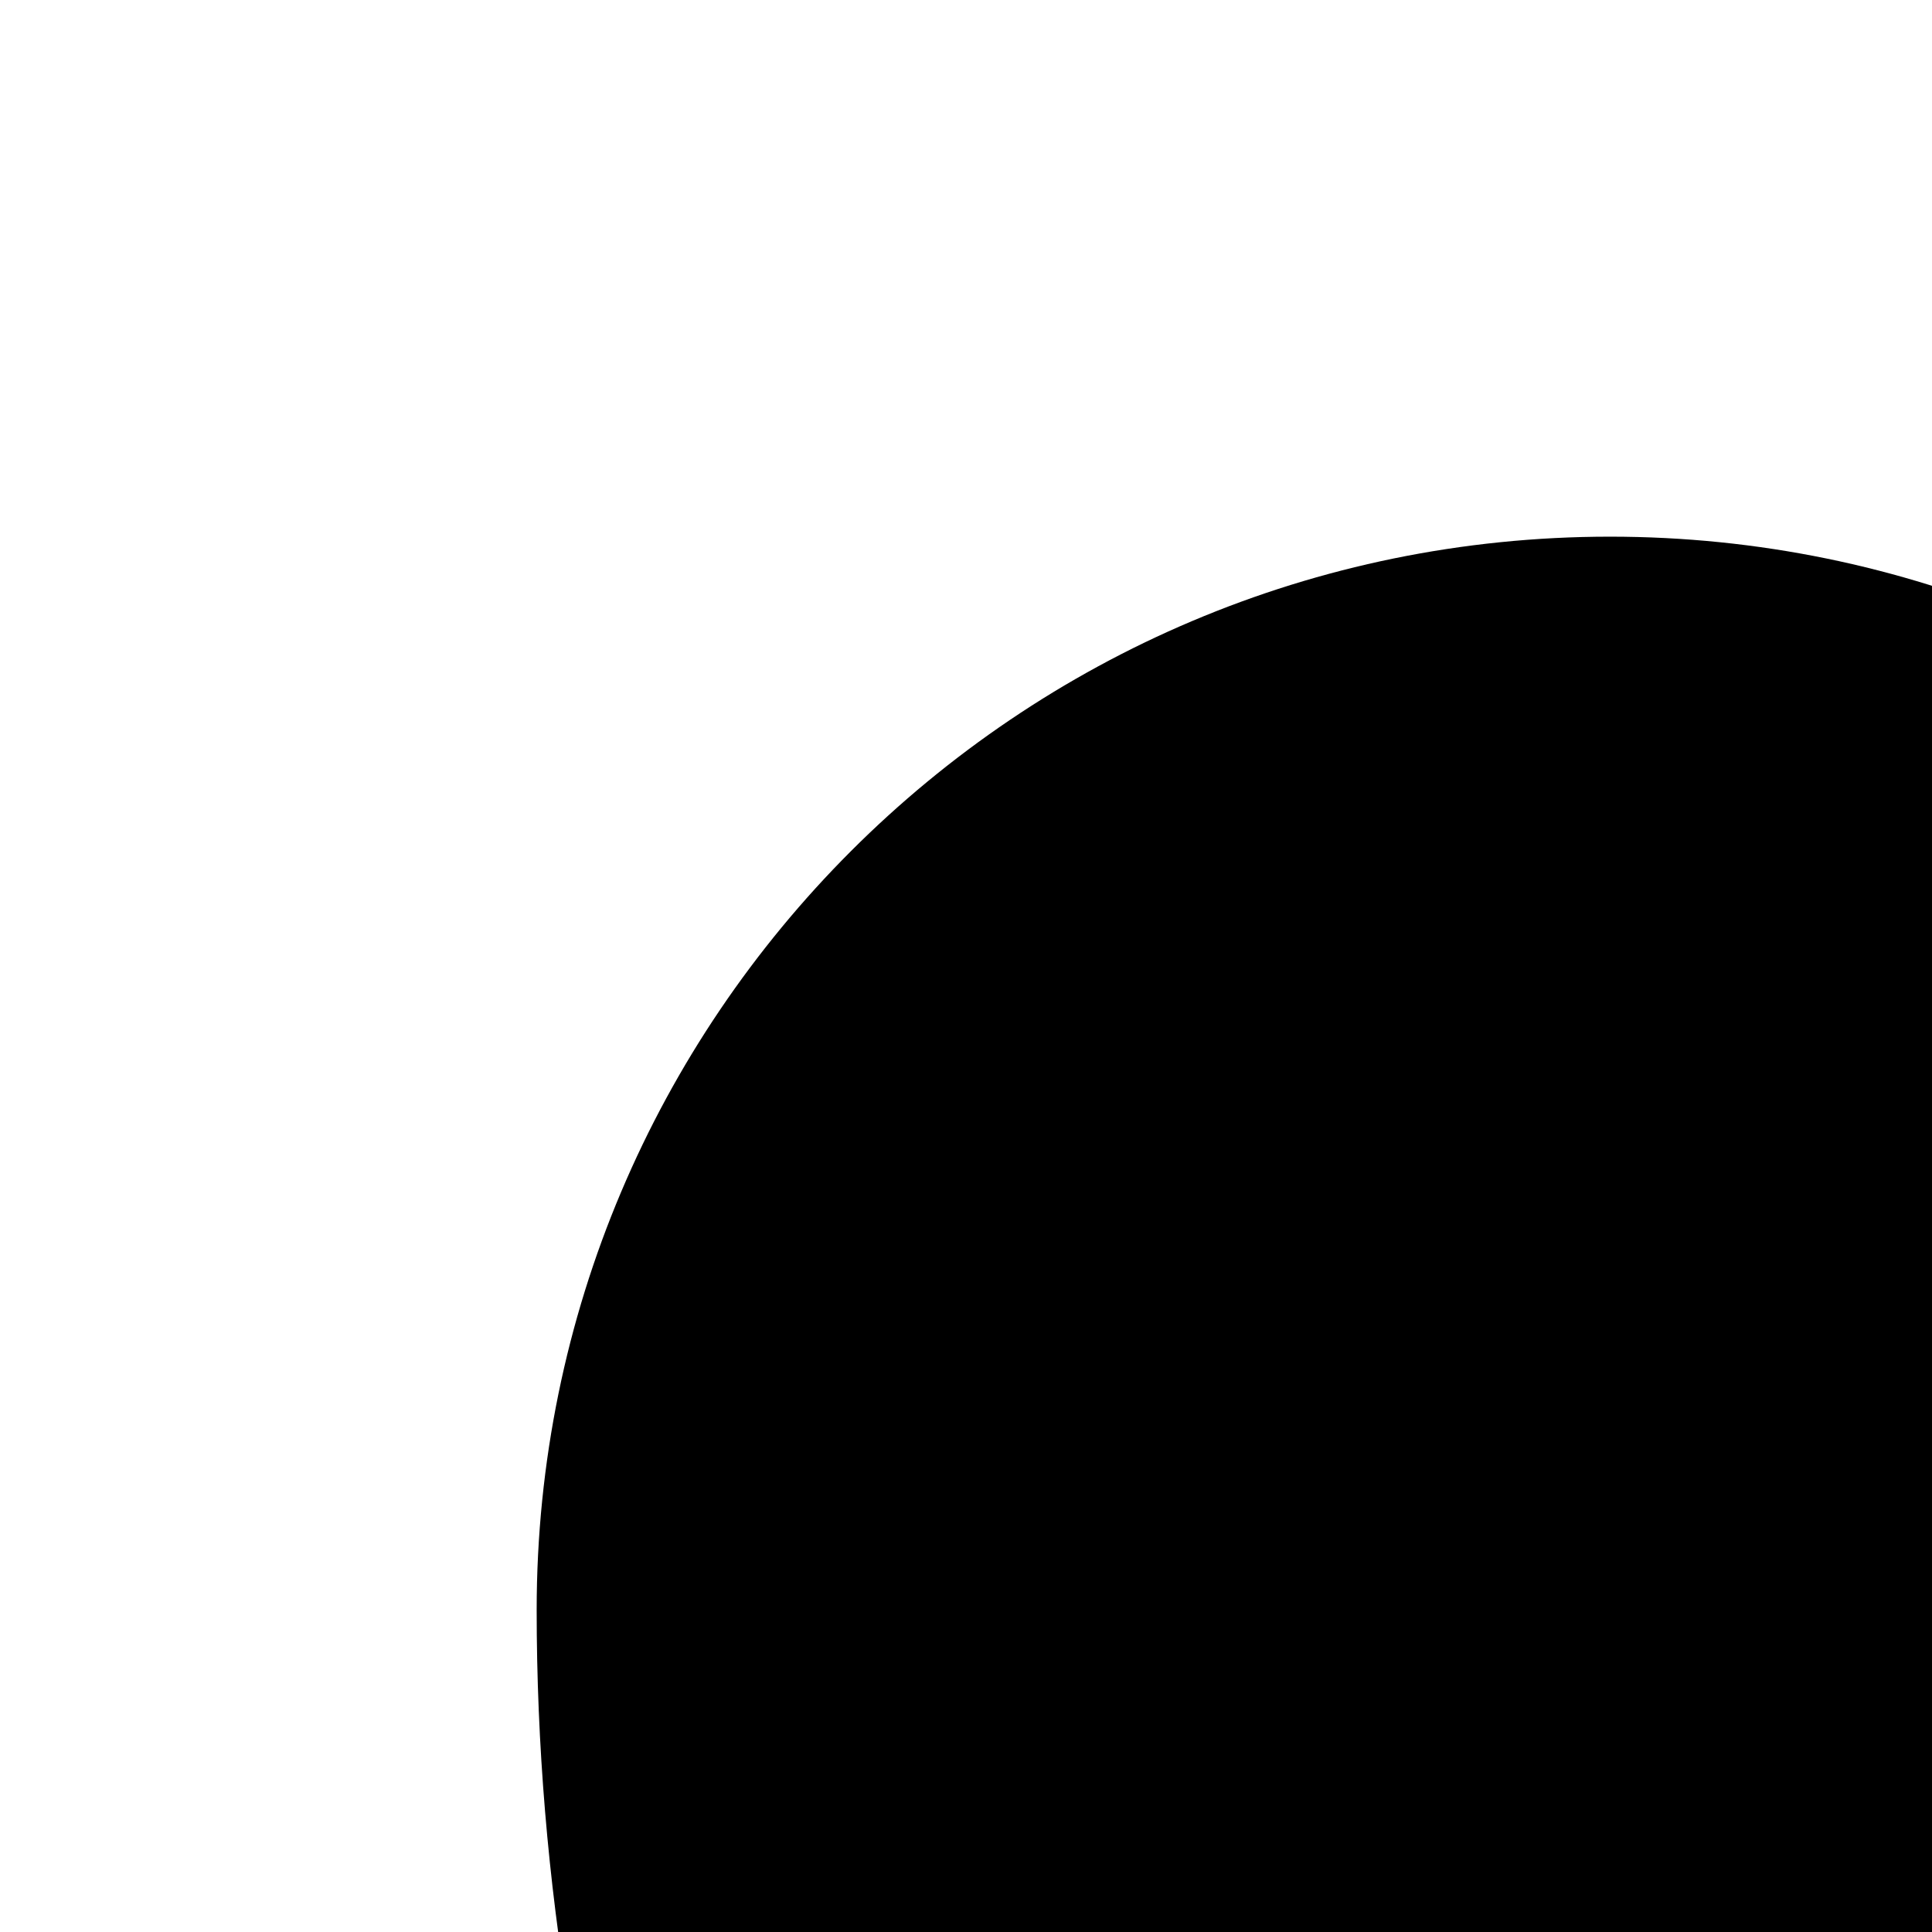
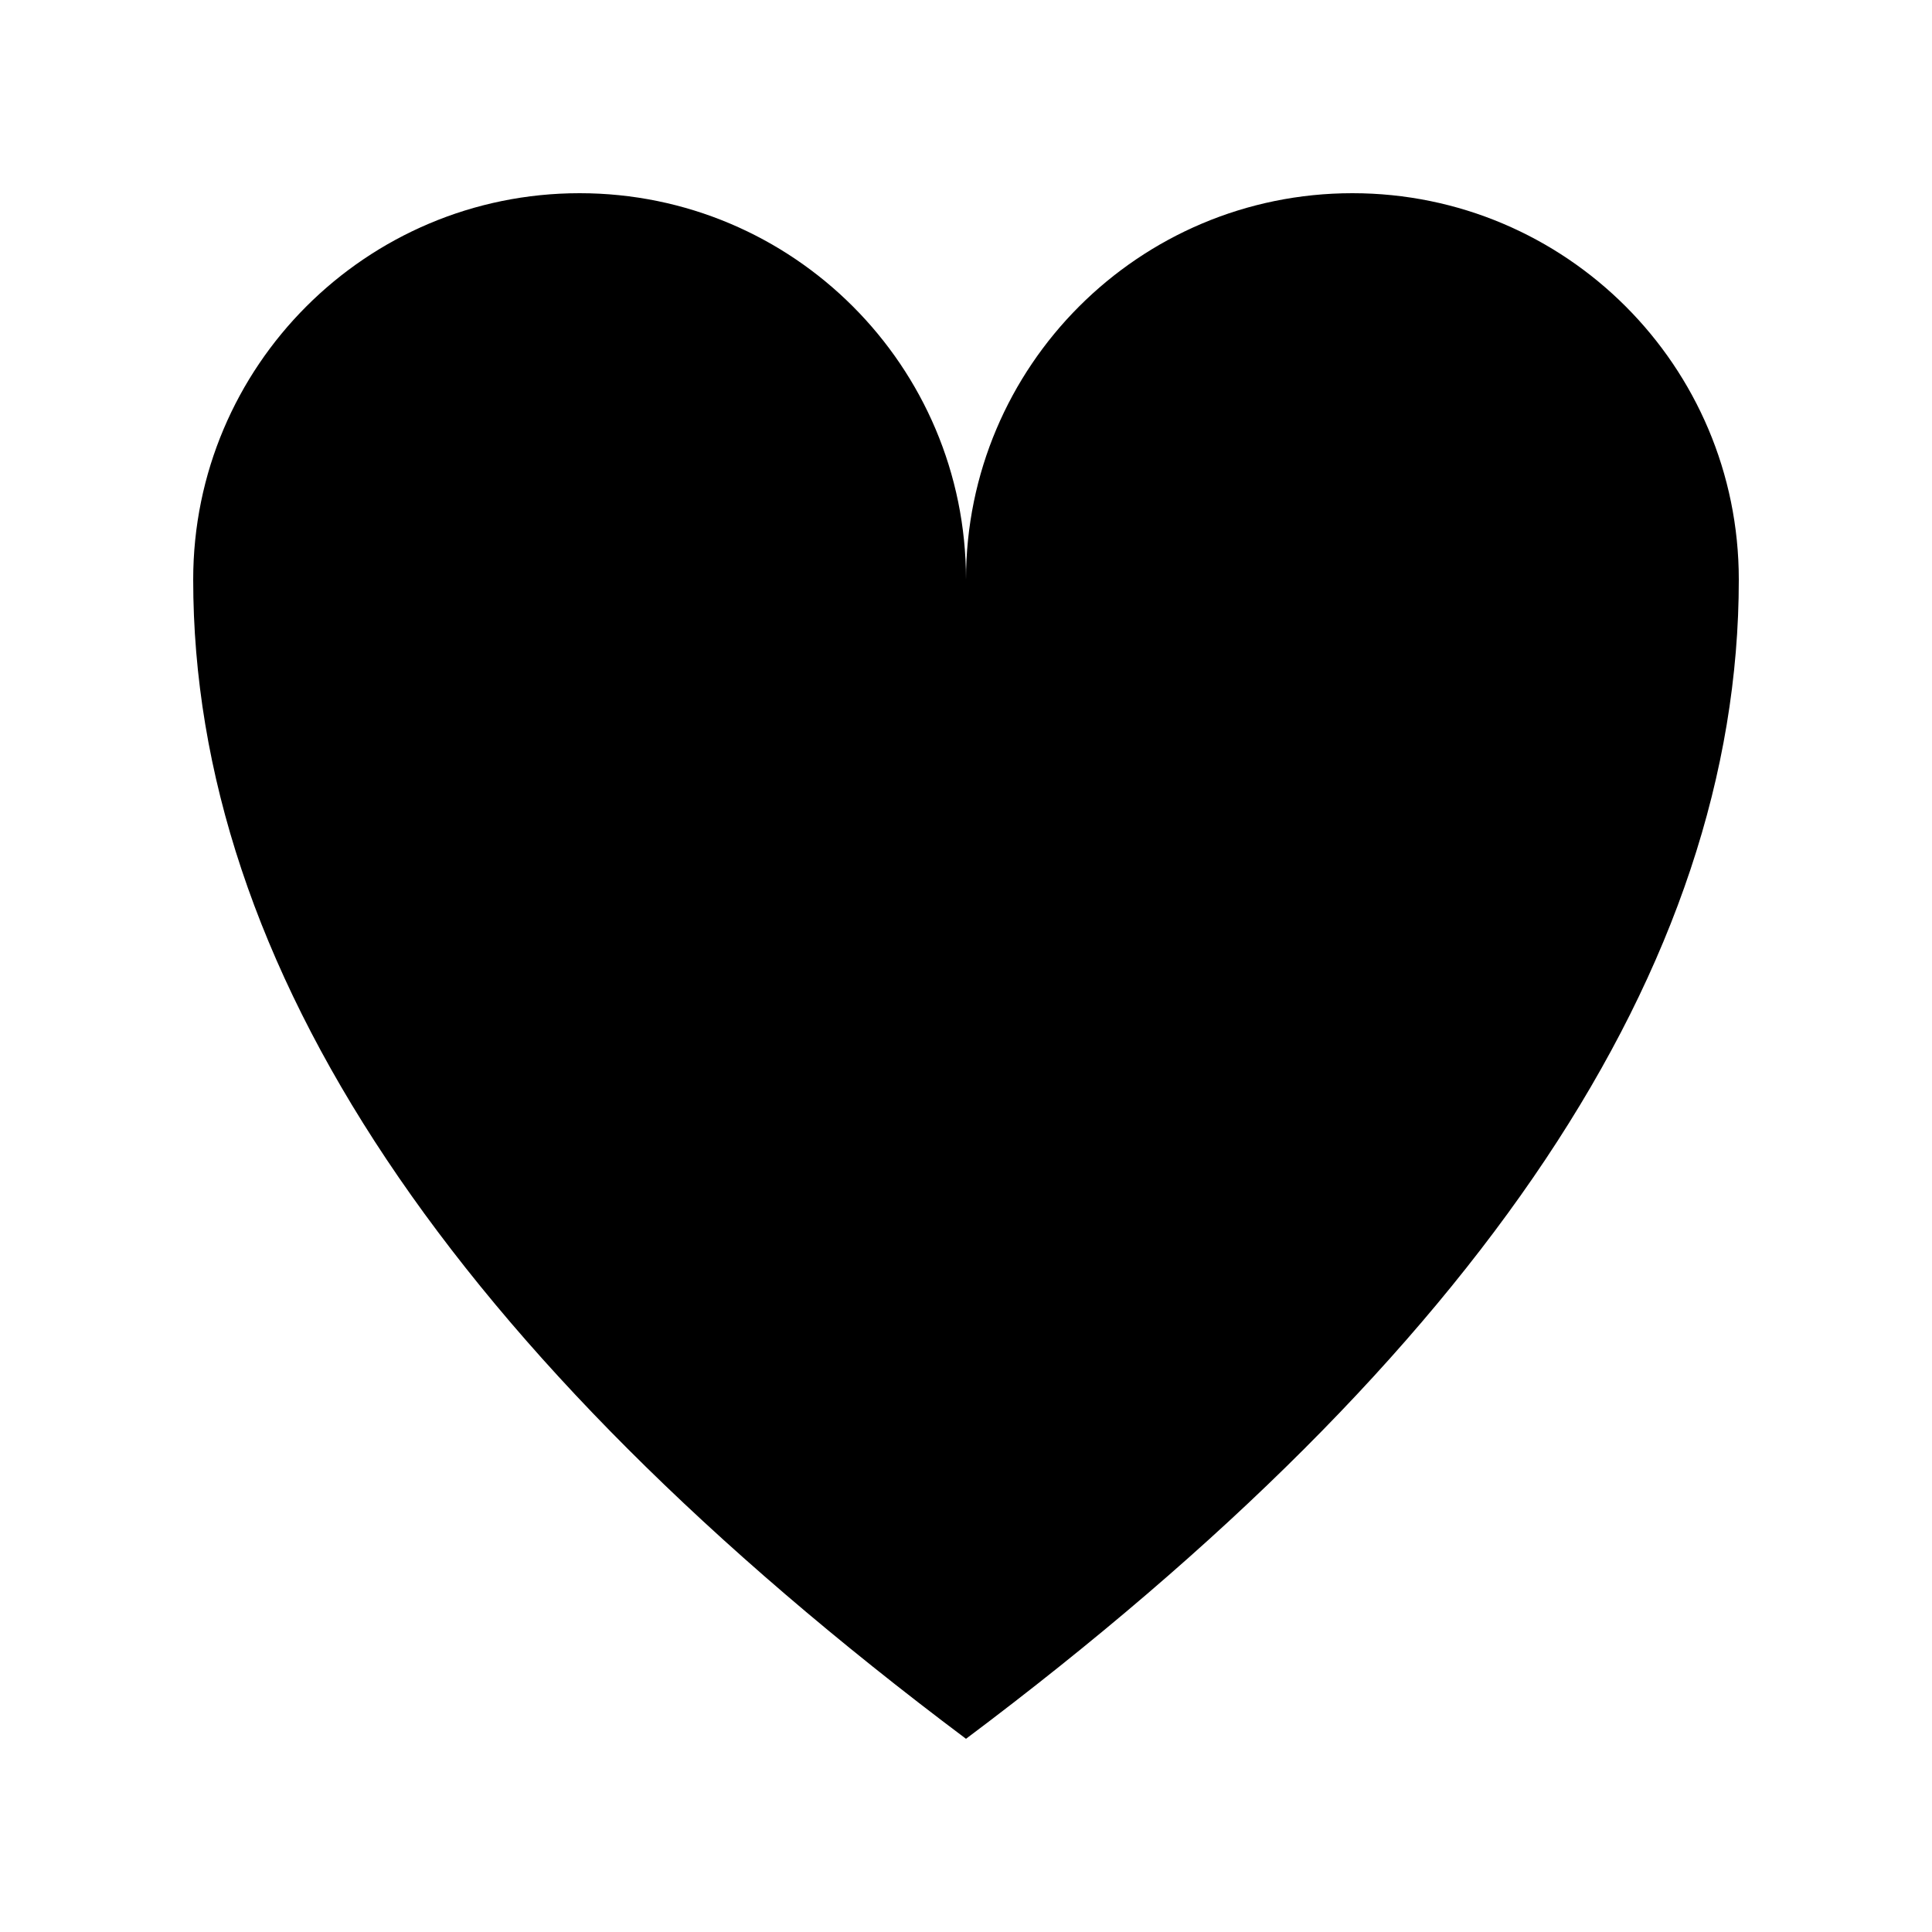
- <svg xmlns="http://www.w3.org/2000/svg" width="100px" height="100px" viewBox="0 0 36 36" version="1.1">
+ <svg xmlns="http://www.w3.org/2000/svg" width="100px" height="100px" viewBox="0 0 100 100" version="1.1">
  <path d="M 10,30   A 20,20 0,0,1 50,30   A 20,20 0,0,1 90,30   Q 90,60 50,90   Q 10,60 10,30 z" />
</svg>
